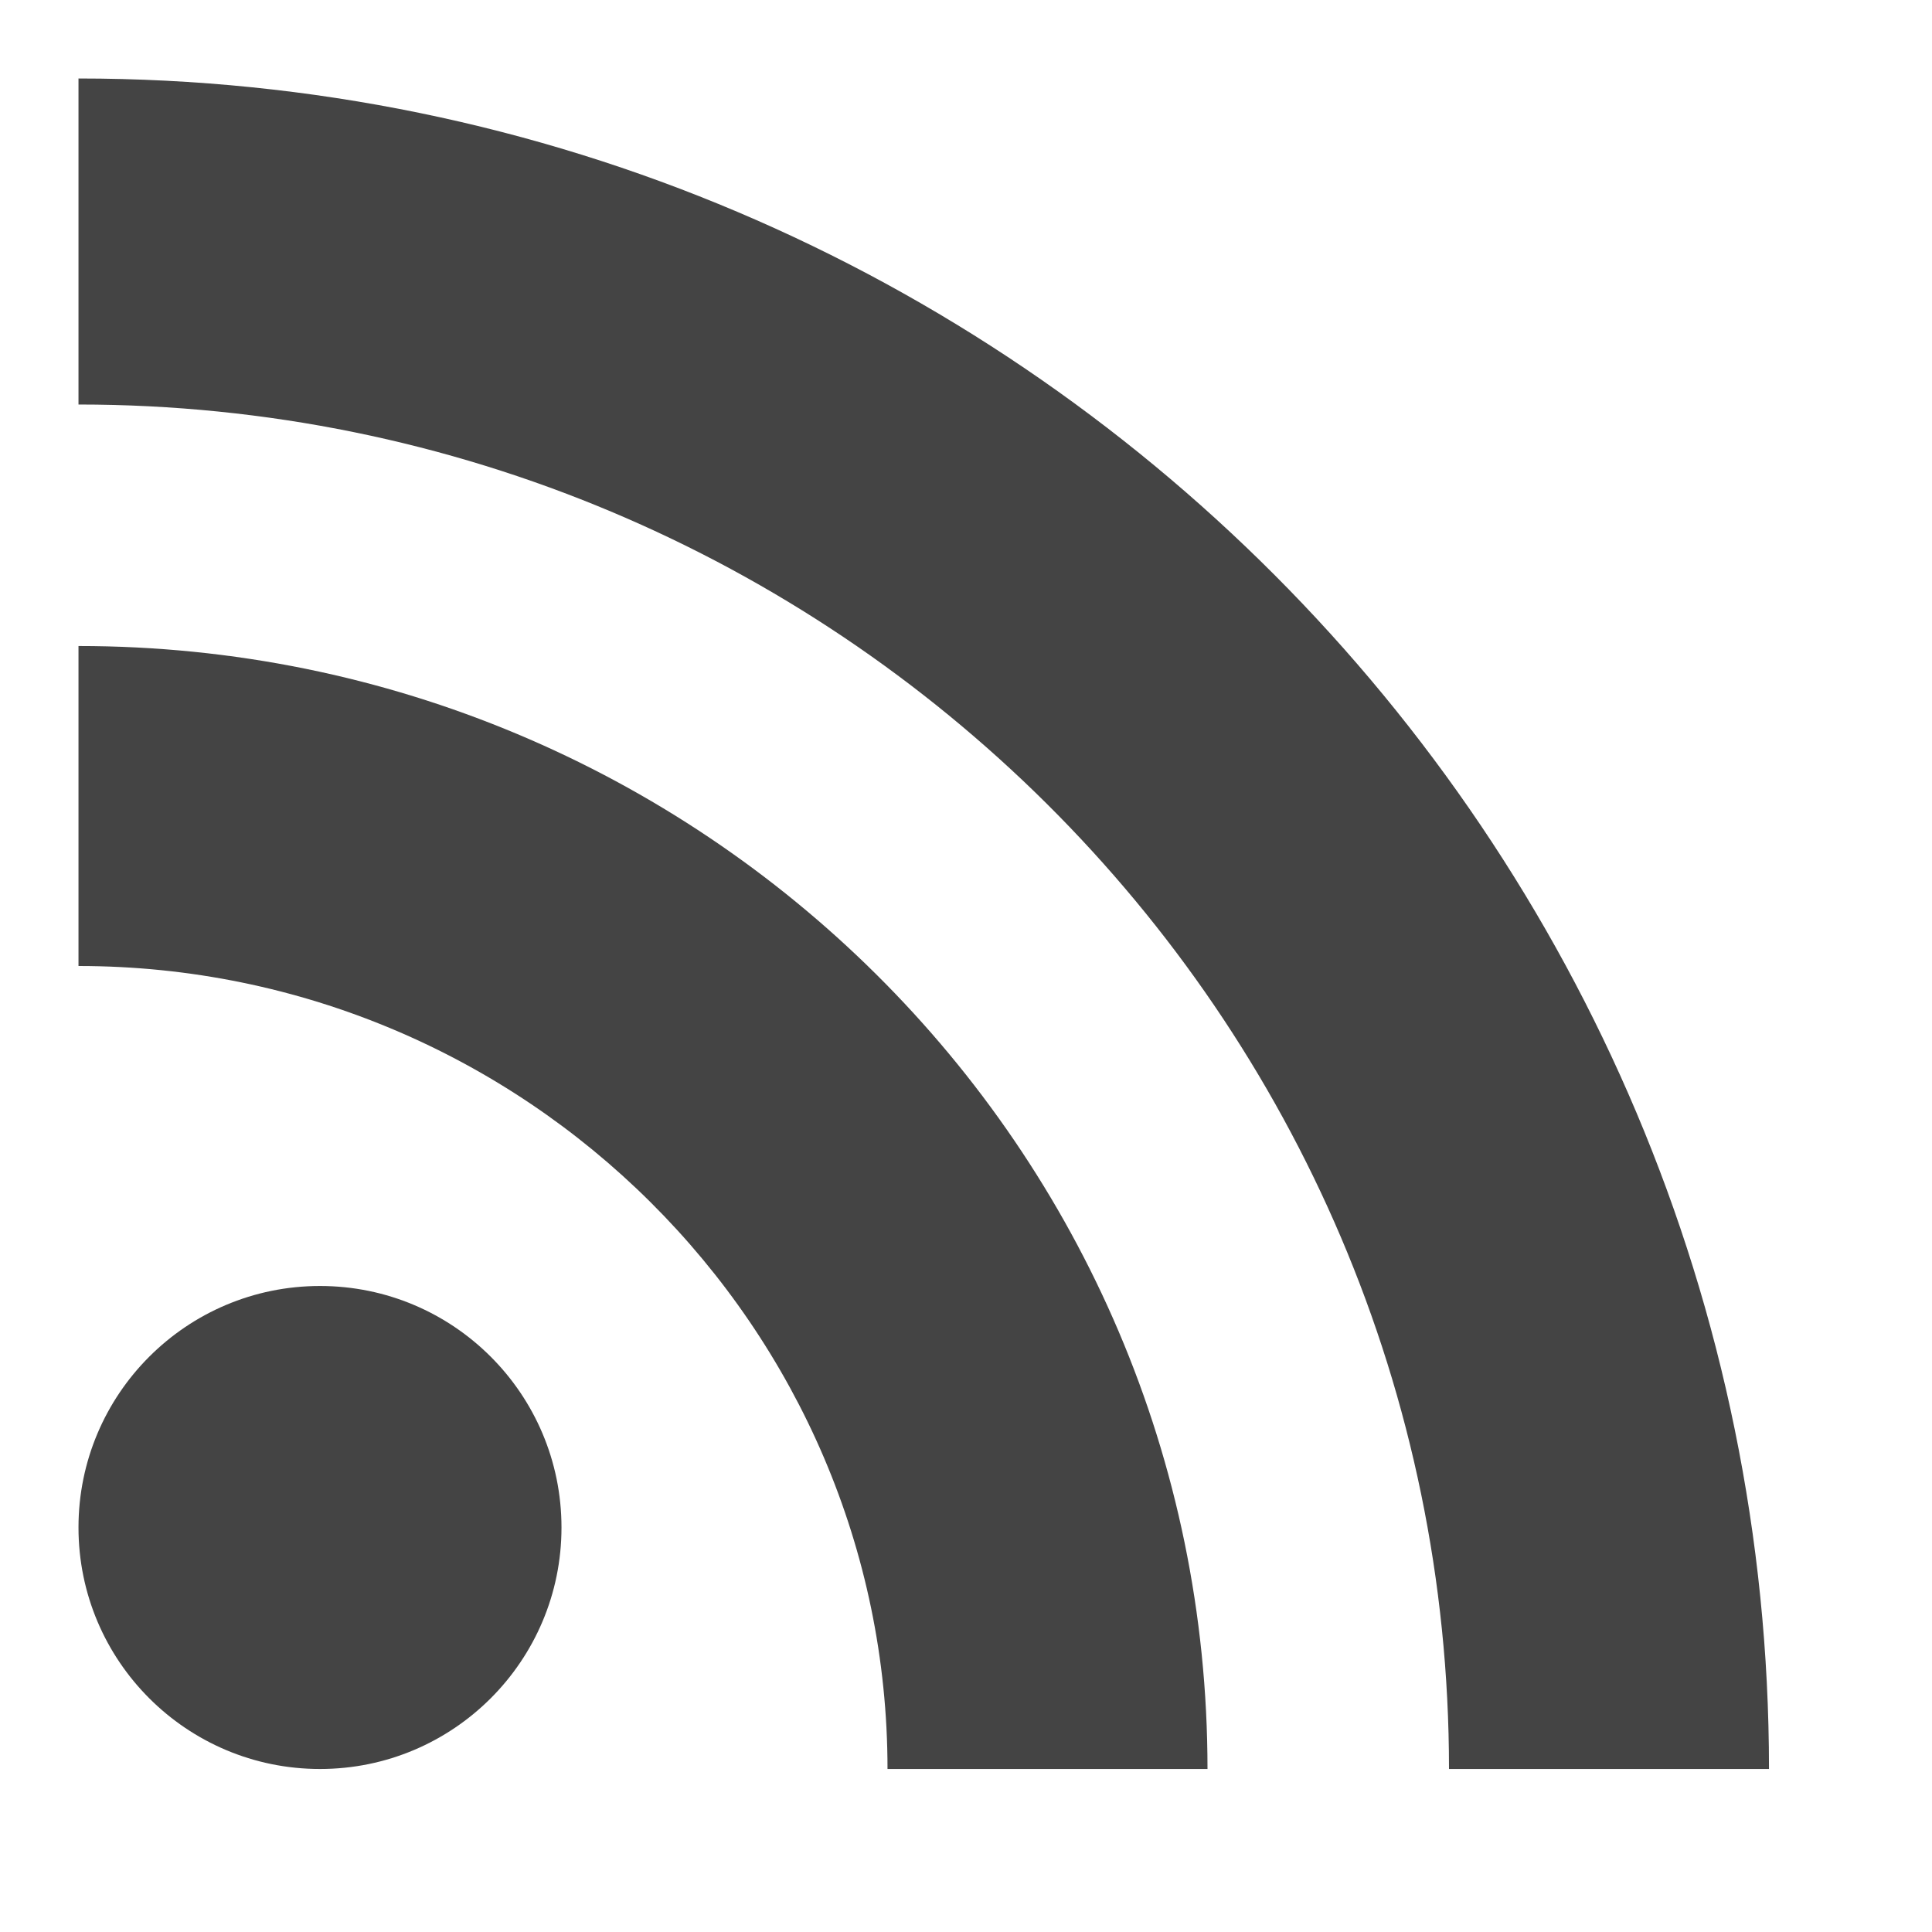
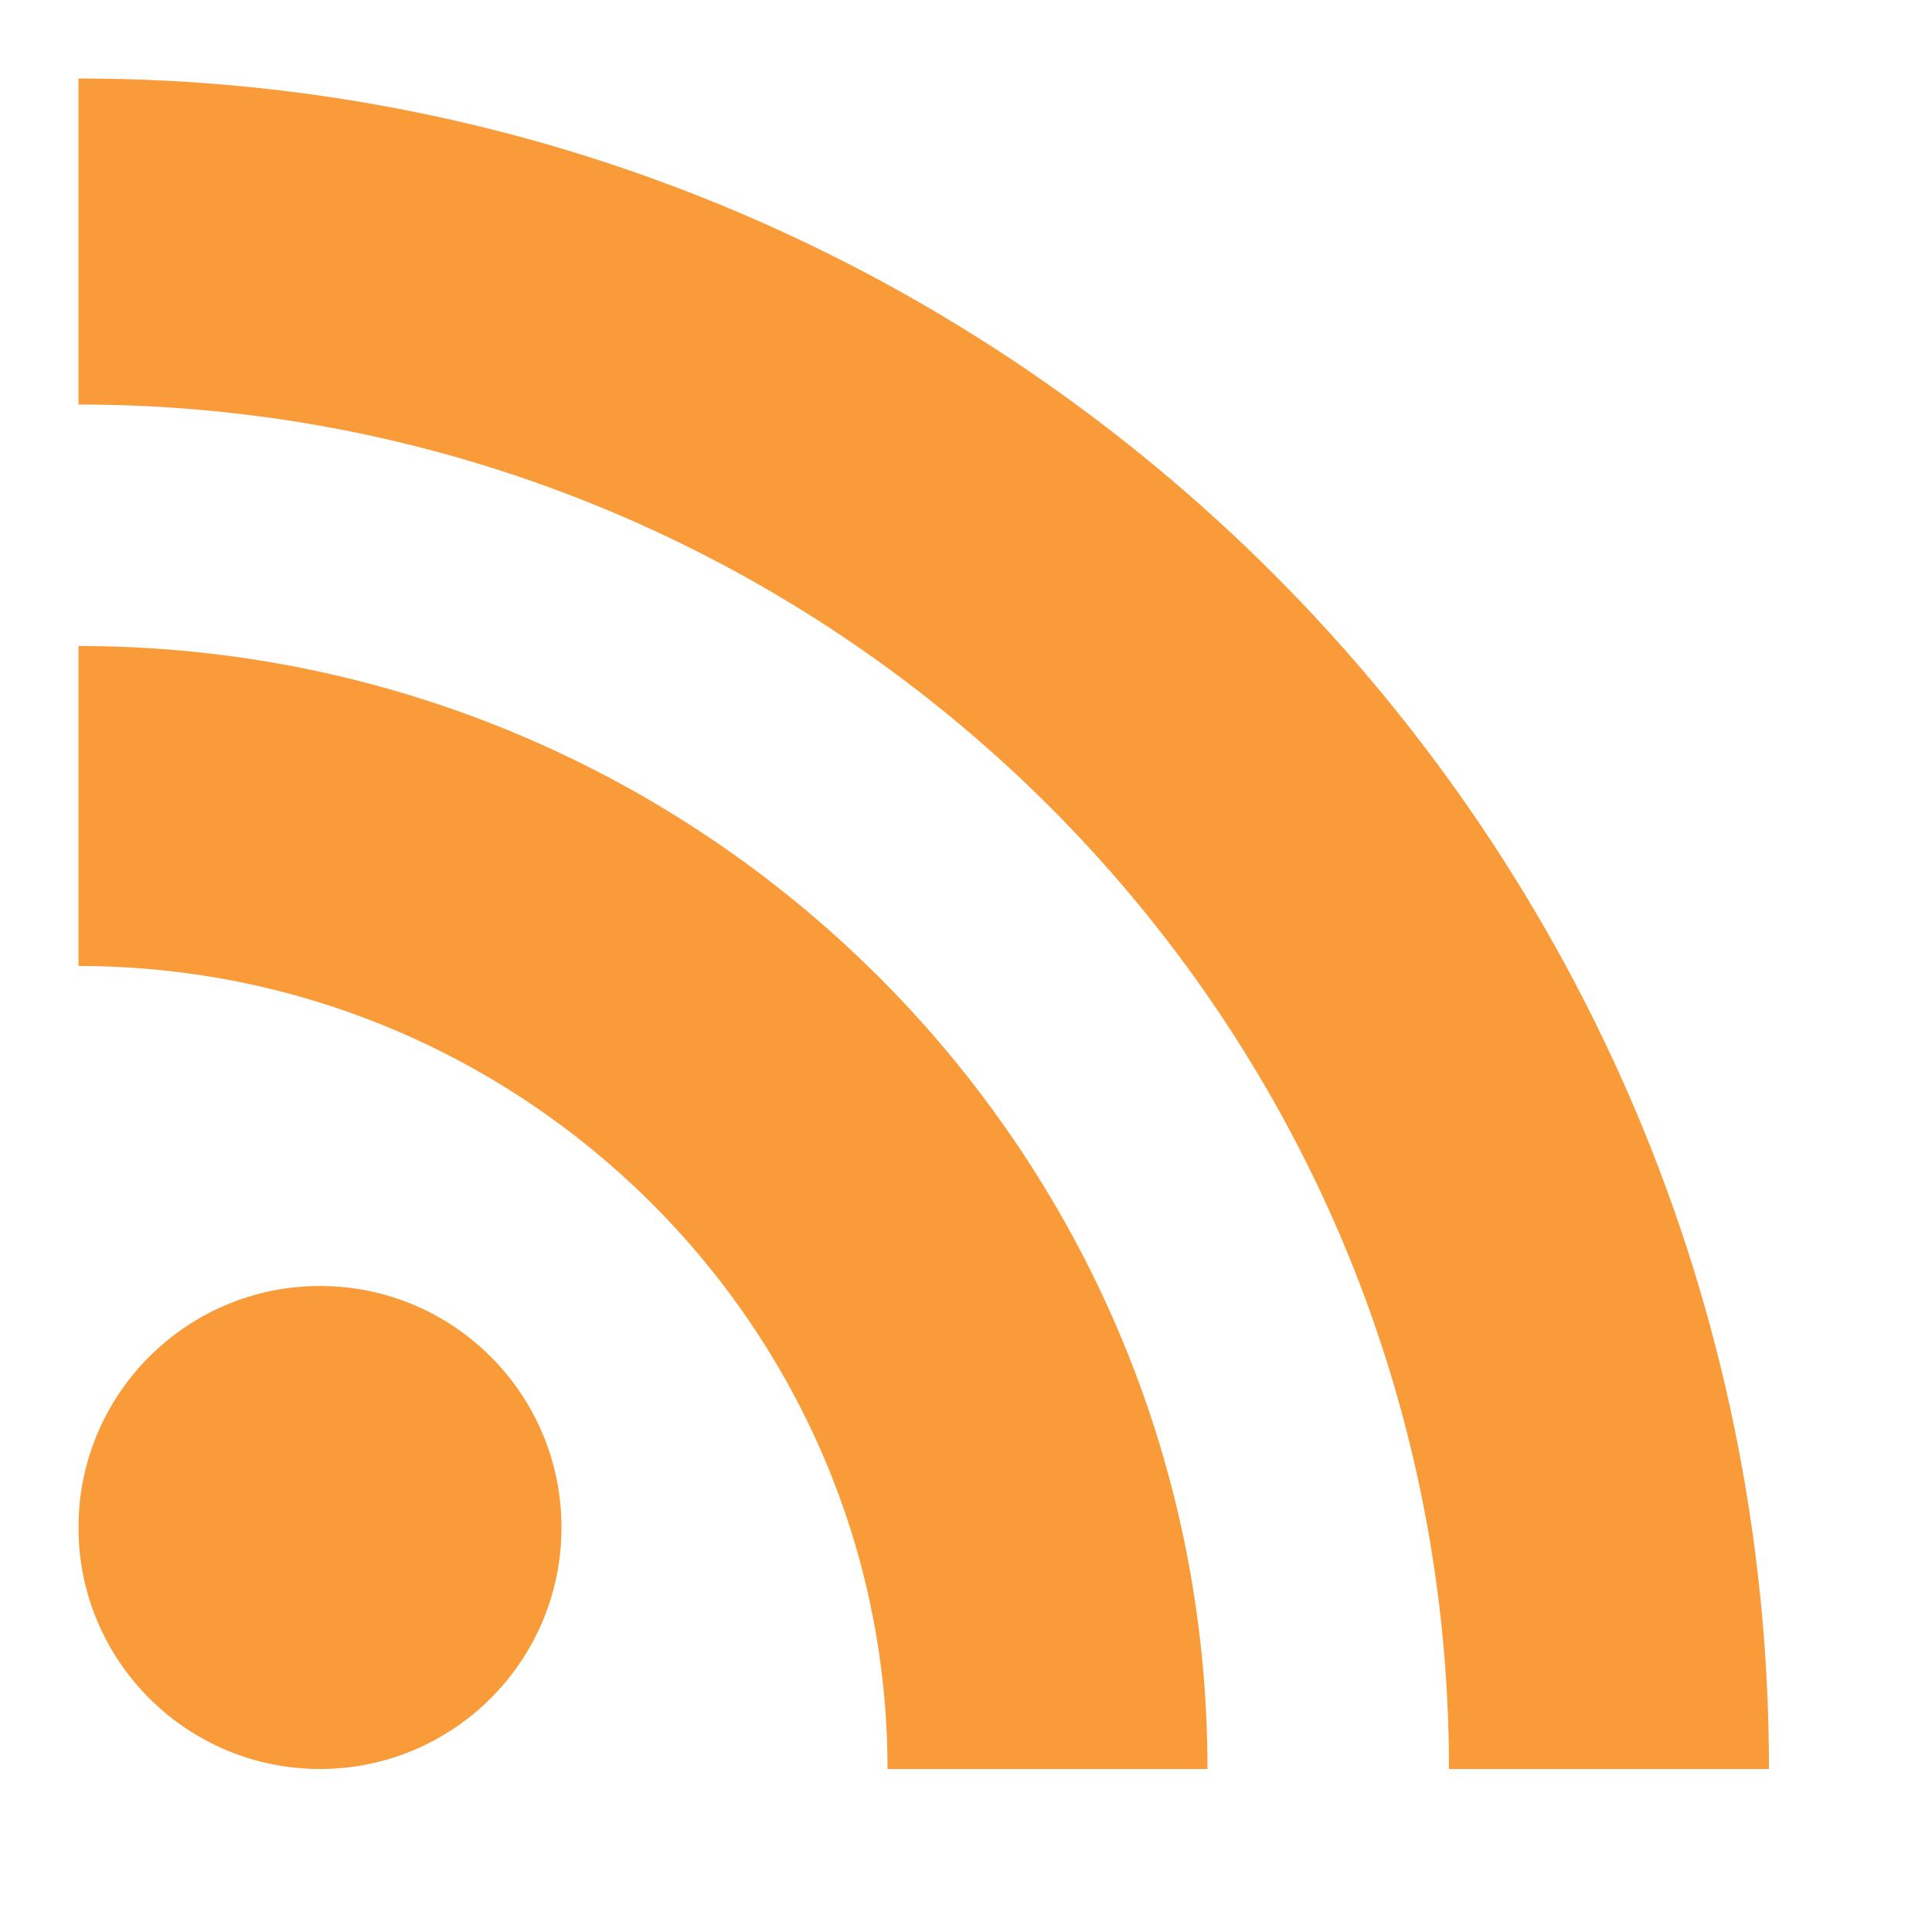
<svg xmlns="http://www.w3.org/2000/svg" version="1.1" id="Layer_1" x="0px" y="0px" width="32px" height="32px" viewBox="0 0 32 32" enable-background="new 0 0 32 32" xml:space="preserve">
-   <circle fill="#444444" cx="5.3" cy="25.3" r="4" />
-   <path fill="#444444" d="M29.3,29.3H24C24,16.8,13.8,6.7,1.3,6.7V1.3C16.8,1.3,29.3,13.9,29.3,29.3z" />
-   <path fill="#444444" d="M20,29.3h-5.3C14.7,22,8.7,16,1.3,16v-5.3C11.6,10.7,20,19,20,29.3z" />
+   <circle fill="#FA9B39" cx="5.3" cy="25.3" r="4" />
+   <path fill="#FA9B39" d="M29.3,29.3H24C24,16.8,13.8,6.7,1.3,6.7V1.3C16.8,1.3,29.3,13.9,29.3,29.3z" />
+   <path fill="#FA9B39" d="M20,29.3h-5.3C14.7,22,8.7,16,1.3,16v-5.3C11.6,10.7,20,19,20,29.3z" />
</svg>
